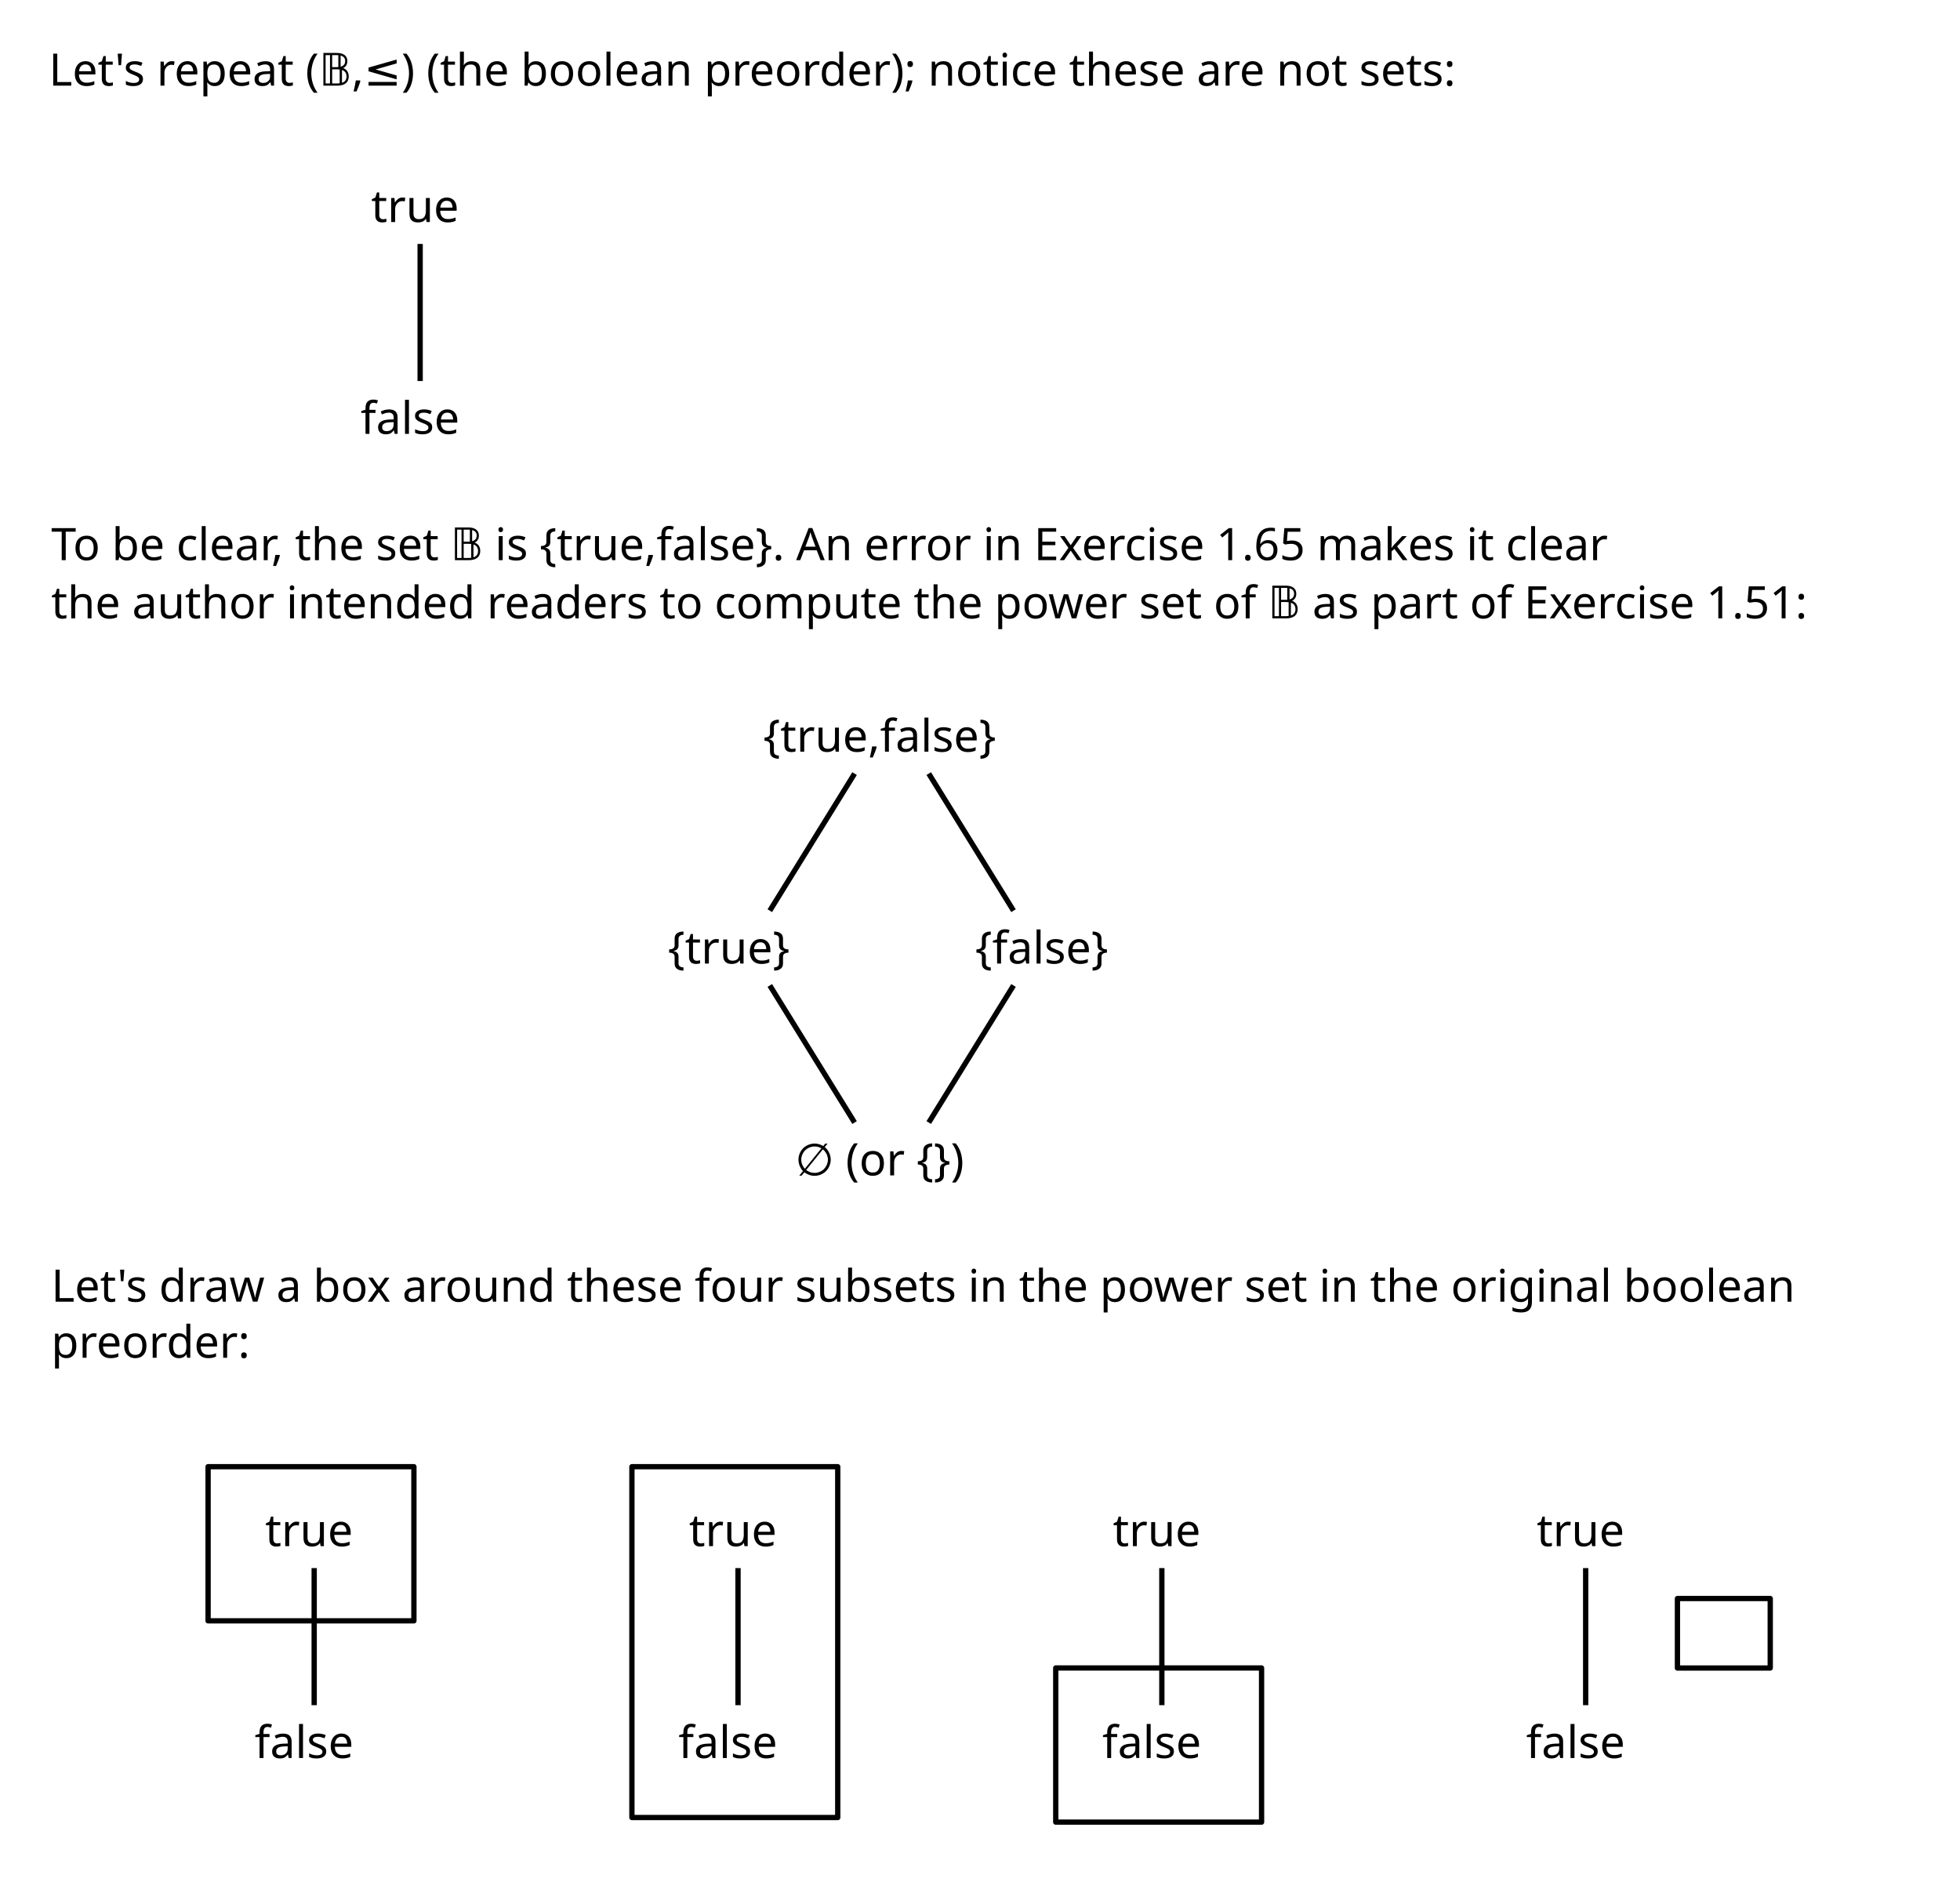
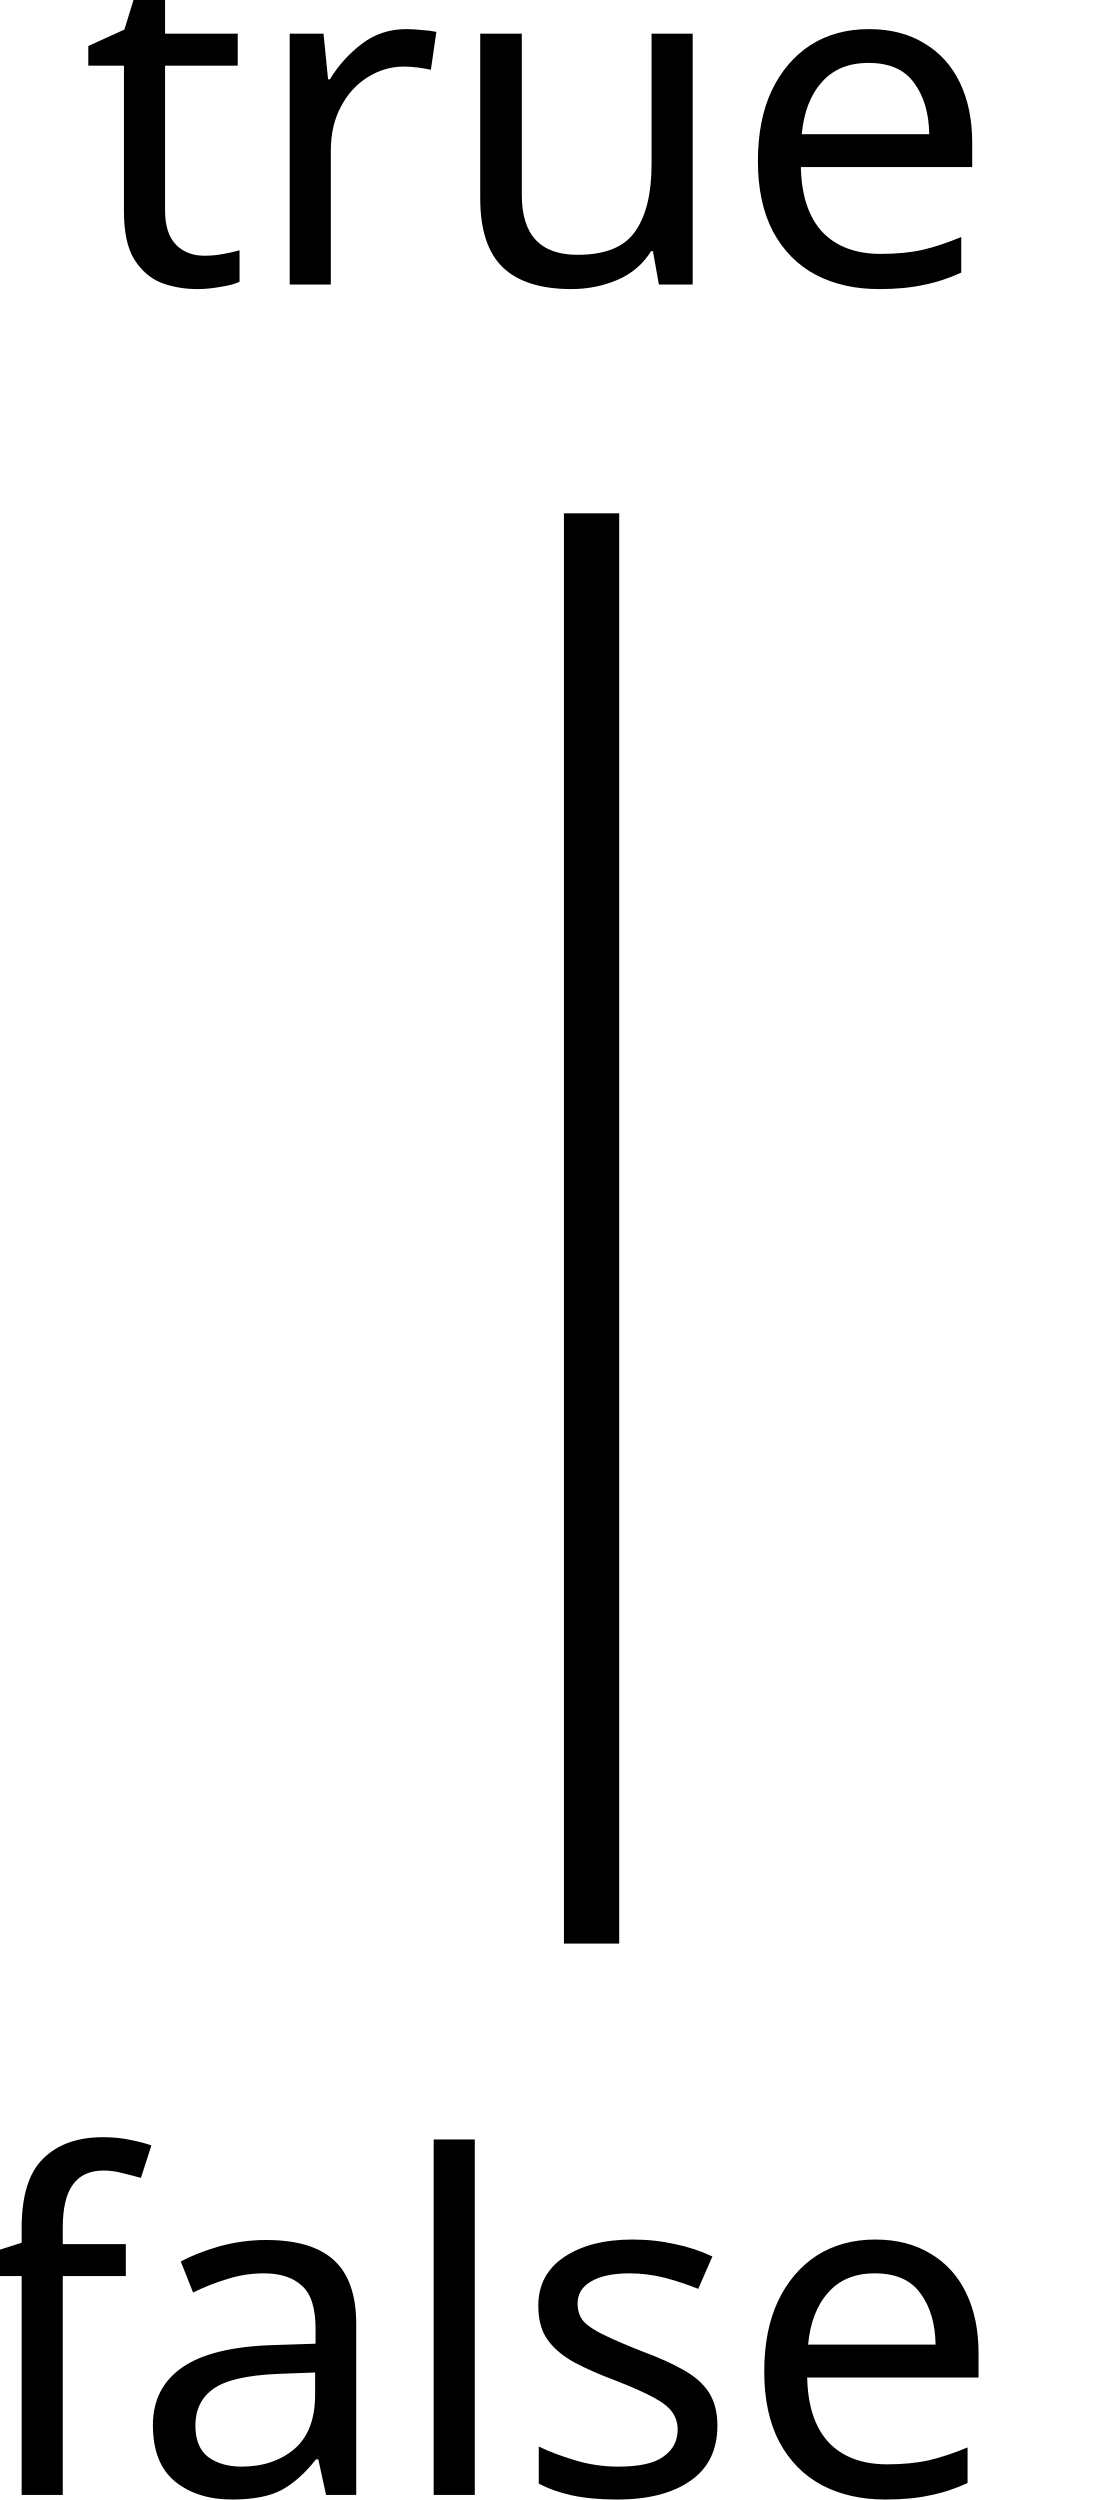
- <svg xmlns="http://www.w3.org/2000/svg" width="184.979mm" height="177.257mm" viewBox="0 0 184.979 177.257" version="1.1" id="svg5">
+ <svg xmlns="http://www.w3.org/2000/svg" width="10.126mm" height="22.62mm" viewBox="0 0 10.126 22.62" version="1.1" id="svg5">
  <defs id="defs2" />
-   <g id="layer1" transform="translate(-14.54987,-85.38987)">
-     <text xml:space="preserve" style="font-style:normal;font-variant:normal;font-weight:normal;font-stretch:normal;font-size:16px;line-height:1.25;font-family:'Ubuntu Mono';-inkscape-font-specification:'Ubuntu Mono';font-variant-ligatures:normal;font-variant-position:normal;font-variant-caps:normal;font-variant-numeric:normal;font-variant-alternates:normal;font-variant-east-asian:normal;font-feature-settings:normal;font-variation-settings:normal;text-indent:0;text-align:start;text-decoration-line:none;text-decoration-style:solid;text-decoration-color:#000000;letter-spacing:normal;word-spacing:normal;text-transform:none;writing-mode:lr-tb;direction:ltr;text-orientation:mixed;dominant-baseline:auto;baseline-shift:baseline;text-anchor:start;white-space:normal;shape-padding:0;shape-margin:0;inline-size:0;opacity:1;vector-effect:none;fill:#000000;fill-opacity:1;stroke-width:1;stroke-linecap:butt;stroke-linejoin:miter;stroke-miterlimit:4;stroke-dasharray:none;stroke-dashoffset:0;stroke-opacity:1;-inkscape-stroke:none;stop-color:#000000;stop-opacity:1" x="160.943" y="383.045" id="text4577" transform="matrix(0.2645833,0,0,0.2645833,35,75)">
-       <tspan id="tspan4575" x="160.943" y="383.045">{true}</tspan>
-     </text>
-     <text xml:space="preserve" style="font-style:normal;font-variant:normal;font-weight:normal;font-stretch:normal;font-size:16px;line-height:1.25;font-family:'Ubuntu Mono';-inkscape-font-specification:'Ubuntu Mono';font-variant-ligatures:normal;font-variant-position:normal;font-variant-caps:normal;font-variant-numeric:normal;font-variant-alternates:normal;font-variant-east-asian:normal;font-feature-settings:normal;font-variation-settings:normal;text-indent:0;text-align:start;text-decoration-line:none;text-decoration-style:solid;text-decoration-color:#000000;letter-spacing:normal;word-spacing:normal;text-transform:none;writing-mode:lr-tb;direction:ltr;text-orientation:mixed;dominant-baseline:auto;baseline-shift:baseline;text-anchor:start;white-space:normal;shape-padding:0;shape-margin:0;inline-size:0;opacity:1;fill:#000000;fill-opacity:1;stroke-width:1;stroke-linecap:butt;stroke-linejoin:miter;stroke-miterlimit:4;stroke-dasharray:none;stroke-dashoffset:0;stroke-opacity:1;stop-color:#000000;stop-opacity:1" x="160.943" y="383.045" id="text4581" transform="matrix(0.2645833,0,0,0.2645833,64,75)">
-       <tspan id="tspan4579" x="160.943" y="383.045">{false}</tspan>
-     </text>
-     <path style="font-variation-settings:normal;opacity:1;fill:none;fill-opacity:1;stroke:#000000;stroke-width:0.5;stroke-linecap:butt;stroke-linejoin:miter;stroke-miterlimit:4;stroke-dasharray:none;stroke-dashoffset:0;stroke-opacity:1;stop-color:#000000;stop-opacity:1" d="m 95.202,191.359 -8,-12.941" id="path4583" />
-     <text xml:space="preserve" style="font-style:normal;font-variant:normal;font-weight:normal;font-stretch:normal;font-size:16px;line-height:1.25;font-family:'Ubuntu Mono';-inkscape-font-specification:'Ubuntu Mono';font-variant-ligatures:normal;font-variant-position:normal;font-variant-caps:normal;font-variant-numeric:normal;font-variant-alternates:normal;font-variant-east-asian:normal;font-feature-settings:normal;font-variation-settings:normal;text-indent:0;text-align:start;text-decoration-line:none;text-decoration-style:solid;text-decoration-color:#000000;letter-spacing:normal;word-spacing:normal;text-transform:none;writing-mode:lr-tb;direction:ltr;text-orientation:mixed;dominant-baseline:auto;baseline-shift:baseline;text-anchor:start;white-space:normal;shape-padding:0;shape-margin:0;inline-size:0;opacity:1;fill:#000000;fill-opacity:1;stroke-width:1;stroke-linecap:butt;stroke-linejoin:miter;stroke-miterlimit:4;stroke-dasharray:none;stroke-dashoffset:0;stroke-opacity:1;stop-color:#000000;stop-opacity:1" x="129.606" y="296.602" id="text4587" transform="matrix(0.2645833,0,0,0.2645833,-15.12692,15)">
-       <tspan id="tspan4585" x="129.606" y="296.602">Let's repeat (𝔹,≤) (the boolean preorder); notice these are not sets:</tspan>
-     </text>
-     <text xml:space="preserve" style="font-style:normal;font-variant:normal;font-weight:normal;font-stretch:normal;font-size:16px;line-height:1.25;font-family:'Ubuntu Mono';-inkscape-font-specification:'Ubuntu Mono';font-variant-ligatures:normal;font-variant-position:normal;font-variant-caps:normal;font-variant-numeric:normal;font-variant-alternates:normal;font-variant-east-asian:normal;font-feature-settings:normal;font-variation-settings:normal;text-indent:0;text-align:start;text-decoration-line:none;text-decoration-style:solid;text-decoration-color:#000000;letter-spacing:normal;word-spacing:normal;text-transform:none;writing-mode:lr-tb;direction:ltr;text-orientation:mixed;dominant-baseline:auto;baseline-shift:baseline;text-anchor:start;white-space:normal;shape-padding:0;shape-margin:0;inline-size:0;opacity:1;fill:#000000;fill-opacity:1;stroke-width:1;stroke-linecap:butt;stroke-linejoin:miter;stroke-miterlimit:4;stroke-dasharray:none;stroke-dashoffset:0;stroke-opacity:1;stop-color:#000000;stop-opacity:1" x="54.368" y="503.693" id="text4695" transform="matrix(0.2645833,0,0,0.2645833,5,5)">
-       <tspan x="54.368" y="503.693" id="tspan4715">To be clear, the set 𝔹 is {true,false}. An error in Exercise 1.65 makes it clear</tspan>
-       <tspan x="54.368" y="524.46" id="tspan4717">the author intended readers to compute the power set of 𝔹 as part of Exercise 1.51:</tspan>
-     </text>
-     <text xml:space="preserve" style="font-style:normal;font-variant:normal;font-weight:normal;font-stretch:normal;font-size:16px;line-height:1.25;font-family:'Ubuntu Mono';-inkscape-font-specification:'Ubuntu Mono';font-variant-ligatures:normal;font-variant-position:normal;font-variant-caps:normal;font-variant-numeric:normal;font-variant-alternates:normal;font-variant-east-asian:normal;font-feature-settings:normal;font-variation-settings:normal;text-indent:0;text-align:start;text-decoration-line:none;text-decoration-style:solid;text-decoration-color:#000000;letter-spacing:normal;word-spacing:normal;text-transform:none;writing-mode:lr-tb;direction:ltr;text-orientation:mixed;dominant-baseline:auto;baseline-shift:baseline;text-anchor:start;white-space:normal;shape-padding:0;shape-margin:0;inline-size:0;opacity:1;fill:#000000;fill-opacity:1;stroke-width:1;stroke-linecap:butt;stroke-linejoin:miter;stroke-miterlimit:4;stroke-dasharray:none;stroke-dashoffset:0;stroke-opacity:1;stop-color:#000000;stop-opacity:1" x="160.943" y="383.045" id="text4725" transform="matrix(0.2645833,0,0,0.2645833,44,55)">
-       <tspan id="tspan4723" x="160.943" y="383.045">{true,false}</tspan>
-     </text>
-     <text xml:space="preserve" style="font-style:normal;font-variant:normal;font-weight:normal;font-stretch:normal;font-size:16px;line-height:1.25;font-family:'Ubuntu Mono';-inkscape-font-specification:'Ubuntu Mono';font-variant-ligatures:normal;font-variant-position:normal;font-variant-caps:normal;font-variant-numeric:normal;font-variant-alternates:normal;font-variant-east-asian:normal;font-feature-settings:normal;font-variation-settings:normal;text-indent:0;text-align:start;text-decoration-line:none;text-decoration-style:solid;text-decoration-color:#000000;letter-spacing:normal;word-spacing:normal;text-transform:none;writing-mode:lr-tb;direction:ltr;text-orientation:mixed;dominant-baseline:auto;baseline-shift:baseline;text-anchor:start;white-space:normal;shape-padding:0;shape-margin:0;inline-size:0;opacity:1;fill:#000000;fill-opacity:1;stroke-width:1;stroke-linecap:butt;stroke-linejoin:miter;stroke-miterlimit:4;stroke-dasharray:none;stroke-dashoffset:0;stroke-opacity:1;stop-color:#000000;stop-opacity:1" x="160.943" y="383.045" id="text4729" transform="matrix(0.2645833,0,0,0.2645833,47,95)">
-       <tspan id="tspan4727" x="160.943" y="383.045">∅ (or {})</tspan>
-     </text>
-     <path style="font-variation-settings:normal;opacity:1;fill:none;fill-opacity:1;stroke:#000000;stroke-width:0.5;stroke-linecap:butt;stroke-linejoin:miter;stroke-miterlimit:4;stroke-dasharray:none;stroke-dashoffset:0;stroke-opacity:1;stop-color:#000000;stop-opacity:1" d="m 102.202,191.359 8,-12.941" id="path4778" />
-     <path style="font-variation-settings:normal;opacity:1;fill:none;fill-opacity:1;stroke:#000000;stroke-width:0.5;stroke-linecap:butt;stroke-linejoin:miter;stroke-miterlimit:4;stroke-dasharray:none;stroke-dashoffset:0;stroke-opacity:1;stop-color:#000000;stop-opacity:1" d="m 95.202,158.418 -8,12.941" id="path4780" />
-     <path style="font-variation-settings:normal;opacity:1;fill:none;fill-opacity:1;stroke:#000000;stroke-width:0.5;stroke-linecap:butt;stroke-linejoin:miter;stroke-miterlimit:4;stroke-dasharray:none;stroke-dashoffset:0;stroke-opacity:1;stop-color:#000000;stop-opacity:1" d="m 102.202,158.418 8,12.941" id="path4782" />
-     <text xml:space="preserve" style="font-style:normal;font-variant:normal;font-weight:normal;font-stretch:normal;font-size:16px;line-height:1.25;font-family:'Ubuntu Mono';-inkscape-font-specification:'Ubuntu Mono';font-variant-ligatures:normal;font-variant-position:normal;font-variant-caps:normal;font-variant-numeric:normal;font-variant-alternates:normal;font-variant-east-asian:normal;font-feature-settings:normal;font-variation-settings:normal;text-indent:0;text-align:start;text-decoration-line:none;text-decoration-style:solid;text-decoration-color:#000000;letter-spacing:normal;word-spacing:normal;text-transform:none;writing-mode:lr-tb;direction:ltr;text-orientation:mixed;dominant-baseline:auto;baseline-shift:baseline;text-anchor:start;white-space:normal;shape-padding:0;shape-margin:0;inline-size:0;opacity:1;fill:#000000;fill-opacity:1;stroke-width:1;stroke-linecap:butt;stroke-linejoin:miter;stroke-miterlimit:4;stroke-dasharray:none;stroke-dashoffset:0;stroke-opacity:1;stop-color:#000000;stop-opacity:1" x="160.943" y="383.045" id="text4830" transform="matrix(0.2645833,0,0,0.2645833,-3,130)">
-       <tspan id="tspan4828" x="160.943" y="383.045">true</tspan>
-     </text>
-     <text xml:space="preserve" style="font-style:normal;font-variant:normal;font-weight:normal;font-stretch:normal;font-size:16px;line-height:1.25;font-family:'Ubuntu Mono';-inkscape-font-specification:'Ubuntu Mono';font-variant-ligatures:normal;font-variant-position:normal;font-variant-caps:normal;font-variant-numeric:normal;font-variant-alternates:normal;font-variant-east-asian:normal;font-feature-settings:normal;font-variation-settings:normal;text-indent:0;text-align:start;text-decoration-line:none;text-decoration-style:solid;text-decoration-color:#000000;letter-spacing:normal;word-spacing:normal;text-transform:none;writing-mode:lr-tb;direction:ltr;text-orientation:mixed;dominant-baseline:auto;baseline-shift:baseline;text-anchor:start;white-space:normal;shape-padding:0;shape-margin:0;inline-size:0;opacity:1;vector-effect:none;fill:#000000;fill-opacity:1;stroke-width:1;stroke-linecap:butt;stroke-linejoin:miter;stroke-miterlimit:4;stroke-dasharray:none;stroke-dashoffset:0;stroke-opacity:1;-inkscape-stroke:none;stop-color:#000000;stop-opacity:1" x="160.943" y="383.045" id="text4834" transform="matrix(0.2645833,0,0,0.2645833,-4,150)">
-       <tspan id="tspan4832" x="160.943" y="383.045">false</tspan>
-     </text>
-     <path style="font-variation-settings:normal;opacity:1;fill:none;fill-opacity:1;stroke:#000000;stroke-width:0.5;stroke-linecap:butt;stroke-linejoin:miter;stroke-miterlimit:4;stroke-dasharray:none;stroke-dashoffset:0;stroke-opacity:1;stop-color:#000000;stop-opacity:1" d="M 44.202,246.359 V 233.418" id="path4836" />
+   <g id="layer1" transform="translate(-48.84952,-103.7735)">
    <text xml:space="preserve" style="font-style:normal;font-variant:normal;font-weight:normal;font-stretch:normal;font-size:16px;line-height:1.25;font-family:'Ubuntu Mono';-inkscape-font-specification:'Ubuntu Mono';font-variant-ligatures:normal;font-variant-position:normal;font-variant-caps:normal;font-variant-numeric:normal;font-variant-alternates:normal;font-variant-east-asian:normal;font-feature-settings:normal;font-variation-settings:normal;text-indent:0;text-align:start;text-decoration-line:none;text-decoration-style:solid;text-decoration-color:#000000;letter-spacing:normal;word-spacing:normal;text-transform:none;writing-mode:lr-tb;direction:ltr;text-orientation:mixed;dominant-baseline:auto;baseline-shift:baseline;text-anchor:start;white-space:normal;shape-padding:0;shape-margin:0;inline-size:0;opacity:1;fill:#000000;fill-opacity:1;stroke-width:1;stroke-linecap:butt;stroke-linejoin:miter;stroke-miterlimit:4;stroke-dasharray:none;stroke-dashoffset:0;stroke-opacity:1;stop-color:#000000;stop-opacity:1" x="160.943" y="383.045" id="text4840" transform="matrix(0.2645833,0,0,0.2645833,7,5)">
      <tspan id="tspan4838" x="160.943" y="383.045">true</tspan>
    </text>
    <text xml:space="preserve" style="font-style:normal;font-variant:normal;font-weight:normal;font-stretch:normal;font-size:16px;line-height:1.25;font-family:'Ubuntu Mono';-inkscape-font-specification:'Ubuntu Mono';font-variant-ligatures:normal;font-variant-position:normal;font-variant-caps:normal;font-variant-numeric:normal;font-variant-alternates:normal;font-variant-east-asian:normal;font-feature-settings:normal;font-variation-settings:normal;text-indent:0;text-align:start;text-decoration-line:none;text-decoration-style:solid;text-decoration-color:#000000;letter-spacing:normal;word-spacing:normal;text-transform:none;writing-mode:lr-tb;direction:ltr;text-orientation:mixed;dominant-baseline:auto;baseline-shift:baseline;text-anchor:start;white-space:normal;shape-padding:0;shape-margin:0;inline-size:0;opacity:1;vector-effect:none;fill:#000000;fill-opacity:1;stroke-width:1;stroke-linecap:butt;stroke-linejoin:miter;stroke-miterlimit:4;stroke-dasharray:none;stroke-dashoffset:0;stroke-opacity:1;-inkscape-stroke:none;stop-color:#000000;stop-opacity:1" x="160.943" y="383.045" id="text4844" transform="matrix(0.2645833,0,0,0.2645833,6,25)">
      <tspan id="tspan4842" x="160.943" y="383.045">false</tspan>
    </text>
    <path style="font-variation-settings:normal;opacity:1;fill:none;fill-opacity:1;stroke:#000000;stroke-width:0.5;stroke-linecap:butt;stroke-linejoin:miter;stroke-miterlimit:4;stroke-dasharray:none;stroke-dashoffset:0;stroke-opacity:1;stop-color:#000000;stop-opacity:1" d="M 54.202,121.359 V 108.418" id="path4846" />
-     <text xml:space="preserve" style="font-style:normal;font-variant:normal;font-weight:normal;font-stretch:normal;font-size:16px;line-height:1.25;font-family:'Ubuntu Mono';-inkscape-font-specification:'Ubuntu Mono';font-variant-ligatures:normal;font-variant-position:normal;font-variant-caps:normal;font-variant-numeric:normal;font-variant-alternates:normal;font-variant-east-asian:normal;font-feature-settings:normal;font-variation-settings:normal;text-indent:0;text-align:start;text-decoration-line:none;text-decoration-style:solid;text-decoration-color:#000000;letter-spacing:normal;word-spacing:normal;text-transform:none;writing-mode:lr-tb;direction:ltr;text-orientation:mixed;dominant-baseline:auto;baseline-shift:baseline;text-anchor:start;white-space:normal;shape-padding:0;shape-margin:0;inline-size:0;opacity:1;fill:#000000;fill-opacity:1;stroke-width:1;stroke-linecap:butt;stroke-linejoin:miter;stroke-miterlimit:4;stroke-dasharray:none;stroke-dashoffset:0;stroke-opacity:1;stop-color:#000000;stop-opacity:1" x="160.943" y="383.045" id="text5715" transform="matrix(0.2645833,0,0,0.2645833,37,130)">
-       <tspan id="tspan5713" x="160.943" y="383.045">true</tspan>
-     </text>
-     <text xml:space="preserve" style="font-style:normal;font-variant:normal;font-weight:normal;font-stretch:normal;font-size:16px;line-height:1.25;font-family:'Ubuntu Mono';-inkscape-font-specification:'Ubuntu Mono';font-variant-ligatures:normal;font-variant-position:normal;font-variant-caps:normal;font-variant-numeric:normal;font-variant-alternates:normal;font-variant-east-asian:normal;font-feature-settings:normal;font-variation-settings:normal;text-indent:0;text-align:start;text-decoration-line:none;text-decoration-style:solid;text-decoration-color:#000000;letter-spacing:normal;word-spacing:normal;text-transform:none;writing-mode:lr-tb;direction:ltr;text-orientation:mixed;dominant-baseline:auto;baseline-shift:baseline;text-anchor:start;white-space:normal;shape-padding:0;shape-margin:0;inline-size:0;opacity:1;vector-effect:none;fill:#000000;fill-opacity:1;stroke-width:1;stroke-linecap:butt;stroke-linejoin:miter;stroke-miterlimit:4;stroke-dasharray:none;stroke-dashoffset:0;stroke-opacity:1;-inkscape-stroke:none;stop-color:#000000;stop-opacity:1" x="160.943" y="383.045" id="text5719" transform="matrix(0.2645833,0,0,0.2645833,36,150)">
-       <tspan id="tspan5717" x="160.943" y="383.045">false</tspan>
-     </text>
-     <path style="font-variation-settings:normal;opacity:1;fill:none;fill-opacity:1;stroke:#000000;stroke-width:0.5;stroke-linecap:butt;stroke-linejoin:miter;stroke-miterlimit:4;stroke-dasharray:none;stroke-dashoffset:0;stroke-opacity:1;stop-color:#000000;stop-opacity:1" d="M 84.202,246.359 V 233.418" id="path5721" />
-     <rect style="fill:none;fill-opacity:0.71;stroke:#000000;stroke-width:0.5;stroke-linecap:round;stroke-linejoin:round;stroke-dasharray:none;stop-color:#000000" id="rect5723" width="19.425" height="14.55" x="34.188" y="223.847" />
-     <rect style="fill:none;fill-opacity:0.71;stroke:#000000;stroke-width:0.5;stroke-linecap:round;stroke-linejoin:round;stroke-dasharray:none;stop-color:#000000" id="rect5739" width="19.425" height="33.117" x="74.188" y="223.847" />
-     <text xml:space="preserve" style="font-style:normal;font-variant:normal;font-weight:normal;font-stretch:normal;font-size:16px;line-height:1.25;font-family:'Ubuntu Mono';-inkscape-font-specification:'Ubuntu Mono';font-variant-ligatures:normal;font-variant-position:normal;font-variant-caps:normal;font-variant-numeric:normal;font-variant-alternates:normal;font-variant-east-asian:normal;font-feature-settings:normal;font-variation-settings:normal;text-indent:0;text-align:start;text-decoration-line:none;text-decoration-style:solid;text-decoration-color:#000000;letter-spacing:normal;word-spacing:normal;text-transform:none;writing-mode:lr-tb;direction:ltr;text-orientation:mixed;dominant-baseline:auto;baseline-shift:baseline;text-anchor:start;white-space:normal;shape-padding:0;shape-margin:0;inline-size:0;opacity:1;fill:#000000;fill-opacity:1;stroke-width:1;stroke-linecap:butt;stroke-linejoin:miter;stroke-miterlimit:4;stroke-dasharray:none;stroke-dashoffset:0;stroke-opacity:1;stop-color:#000000;stop-opacity:1" x="160.943" y="383.045" id="text5743" transform="matrix(0.2645833,0,0,0.2645833,77,130)">
-       <tspan id="tspan5741" x="160.943" y="383.045">true</tspan>
-     </text>
-     <text xml:space="preserve" style="font-style:normal;font-variant:normal;font-weight:normal;font-stretch:normal;font-size:16px;line-height:1.25;font-family:'Ubuntu Mono';-inkscape-font-specification:'Ubuntu Mono';font-variant-ligatures:normal;font-variant-position:normal;font-variant-caps:normal;font-variant-numeric:normal;font-variant-alternates:normal;font-variant-east-asian:normal;font-feature-settings:normal;font-variation-settings:normal;text-indent:0;text-align:start;text-decoration-line:none;text-decoration-style:solid;text-decoration-color:#000000;letter-spacing:normal;word-spacing:normal;text-transform:none;writing-mode:lr-tb;direction:ltr;text-orientation:mixed;dominant-baseline:auto;baseline-shift:baseline;text-anchor:start;white-space:normal;shape-padding:0;shape-margin:0;inline-size:0;opacity:1;vector-effect:none;fill:#000000;fill-opacity:1;stroke-width:1;stroke-linecap:butt;stroke-linejoin:miter;stroke-miterlimit:4;stroke-dasharray:none;stroke-dashoffset:0;stroke-opacity:1;-inkscape-stroke:none;stop-color:#000000;stop-opacity:1" x="160.943" y="383.045" id="text5747" transform="matrix(0.2645833,0,0,0.2645833,76,150)">
-       <tspan id="tspan5745" x="160.943" y="383.045">false</tspan>
-     </text>
-     <path style="font-variation-settings:normal;opacity:1;fill:none;fill-opacity:1;stroke:#000000;stroke-width:0.5;stroke-linecap:butt;stroke-linejoin:miter;stroke-miterlimit:4;stroke-dasharray:none;stroke-dashoffset:0;stroke-opacity:1;stop-color:#000000;stop-opacity:1" d="M 124.202,246.359 V 233.418" id="path5749" />
-     <rect style="fill:none;fill-opacity:0.71;stroke:#000000;stroke-width:0.5;stroke-linecap:round;stroke-linejoin:round;stroke-dasharray:none;stop-color:#000000" id="rect5751" width="19.425" height="14.55" x="114.188" y="242.847" />
-     <text xml:space="preserve" style="font-style:normal;font-variant:normal;font-weight:normal;font-stretch:normal;font-size:16px;line-height:1.25;font-family:'Ubuntu Mono';-inkscape-font-specification:'Ubuntu Mono';font-variant-ligatures:normal;font-variant-position:normal;font-variant-caps:normal;font-variant-numeric:normal;font-variant-alternates:normal;font-variant-east-asian:normal;font-feature-settings:normal;font-variation-settings:normal;text-indent:0;text-align:start;text-decoration-line:none;text-decoration-style:solid;text-decoration-color:#000000;letter-spacing:normal;word-spacing:normal;text-transform:none;writing-mode:lr-tb;direction:ltr;text-orientation:mixed;dominant-baseline:auto;baseline-shift:baseline;text-anchor:start;white-space:normal;shape-padding:0;shape-margin:0;inline-size:0;opacity:1;fill:#000000;fill-opacity:1;stroke-width:1;stroke-linecap:butt;stroke-linejoin:miter;stroke-miterlimit:4;stroke-dasharray:none;stroke-dashoffset:0;stroke-opacity:1;stop-color:#000000;stop-opacity:1" x="160.943" y="383.045" id="text5755" transform="matrix(0.2645833,0,0,0.2645833,117,130)">
-       <tspan id="tspan5753" x="160.943" y="383.045">true</tspan>
-     </text>
-     <text xml:space="preserve" style="font-style:normal;font-variant:normal;font-weight:normal;font-stretch:normal;font-size:16px;line-height:1.25;font-family:'Ubuntu Mono';-inkscape-font-specification:'Ubuntu Mono';font-variant-ligatures:normal;font-variant-position:normal;font-variant-caps:normal;font-variant-numeric:normal;font-variant-alternates:normal;font-variant-east-asian:normal;font-feature-settings:normal;font-variation-settings:normal;text-indent:0;text-align:start;text-decoration-line:none;text-decoration-style:solid;text-decoration-color:#000000;letter-spacing:normal;word-spacing:normal;text-transform:none;writing-mode:lr-tb;direction:ltr;text-orientation:mixed;dominant-baseline:auto;baseline-shift:baseline;text-anchor:start;white-space:normal;shape-padding:0;shape-margin:0;inline-size:0;opacity:1;vector-effect:none;fill:#000000;fill-opacity:1;stroke-width:1;stroke-linecap:butt;stroke-linejoin:miter;stroke-miterlimit:4;stroke-dasharray:none;stroke-dashoffset:0;stroke-opacity:1;-inkscape-stroke:none;stop-color:#000000;stop-opacity:1" x="160.943" y="383.045" id="text5759" transform="matrix(0.2645833,0,0,0.2645833,116,150)">
-       <tspan id="tspan5757" x="160.943" y="383.045">false</tspan>
-     </text>
-     <path style="font-variation-settings:normal;opacity:1;fill:none;fill-opacity:1;stroke:#000000;stroke-width:0.5;stroke-linecap:butt;stroke-linejoin:miter;stroke-miterlimit:4;stroke-dasharray:none;stroke-dashoffset:0;stroke-opacity:1;stop-color:#000000;stop-opacity:1" d="M 164.202,246.359 V 233.418" id="path5761" />
-     <rect style="fill:none;fill-opacity:0.71;stroke:#000000;stroke-width:0.5;stroke-linecap:round;stroke-linejoin:round;stroke-dasharray:none;stop-color:#000000" id="rect5763" width="8.759" height="6.56" x="172.861" y="236.291" />
-     <text xml:space="preserve" style="font-style:normal;font-variant:normal;font-weight:normal;font-stretch:normal;font-size:16px;line-height:1.25;font-family:'Ubuntu Mono';-inkscape-font-specification:'Ubuntu Mono';font-variant-ligatures:normal;font-variant-position:normal;font-variant-caps:normal;font-variant-numeric:normal;font-variant-alternates:normal;font-variant-east-asian:normal;font-feature-settings:normal;font-variation-settings:normal;text-indent:0;text-align:start;text-decoration-line:none;text-decoration-style:solid;text-decoration-color:#000000;letter-spacing:normal;word-spacing:normal;text-transform:none;writing-mode:lr-tb;direction:ltr;text-orientation:mixed;dominant-baseline:auto;baseline-shift:baseline;text-anchor:start;white-space:normal;shape-padding:0;shape-margin:0;inline-size:0;opacity:1;fill:#000000;fill-opacity:1;stroke-width:1;stroke-linecap:butt;stroke-linejoin:miter;stroke-miterlimit:4;stroke-dasharray:none;stroke-dashoffset:0;stroke-opacity:1;stop-color:#000000;stop-opacity:1" x="54.368" y="503.693" id="text5769" transform="matrix(0.2645833,0,0,0.2645833,5,75)">
-       <tspan x="54.368" y="503.693" id="tspan18410">Let's draw a box around these four subsets in the power set in the original boolean</tspan>
-       <tspan x="54.368" y="523.693" id="tspan18471">preorder:</tspan>
-     </text>
  </g>
</svg>
